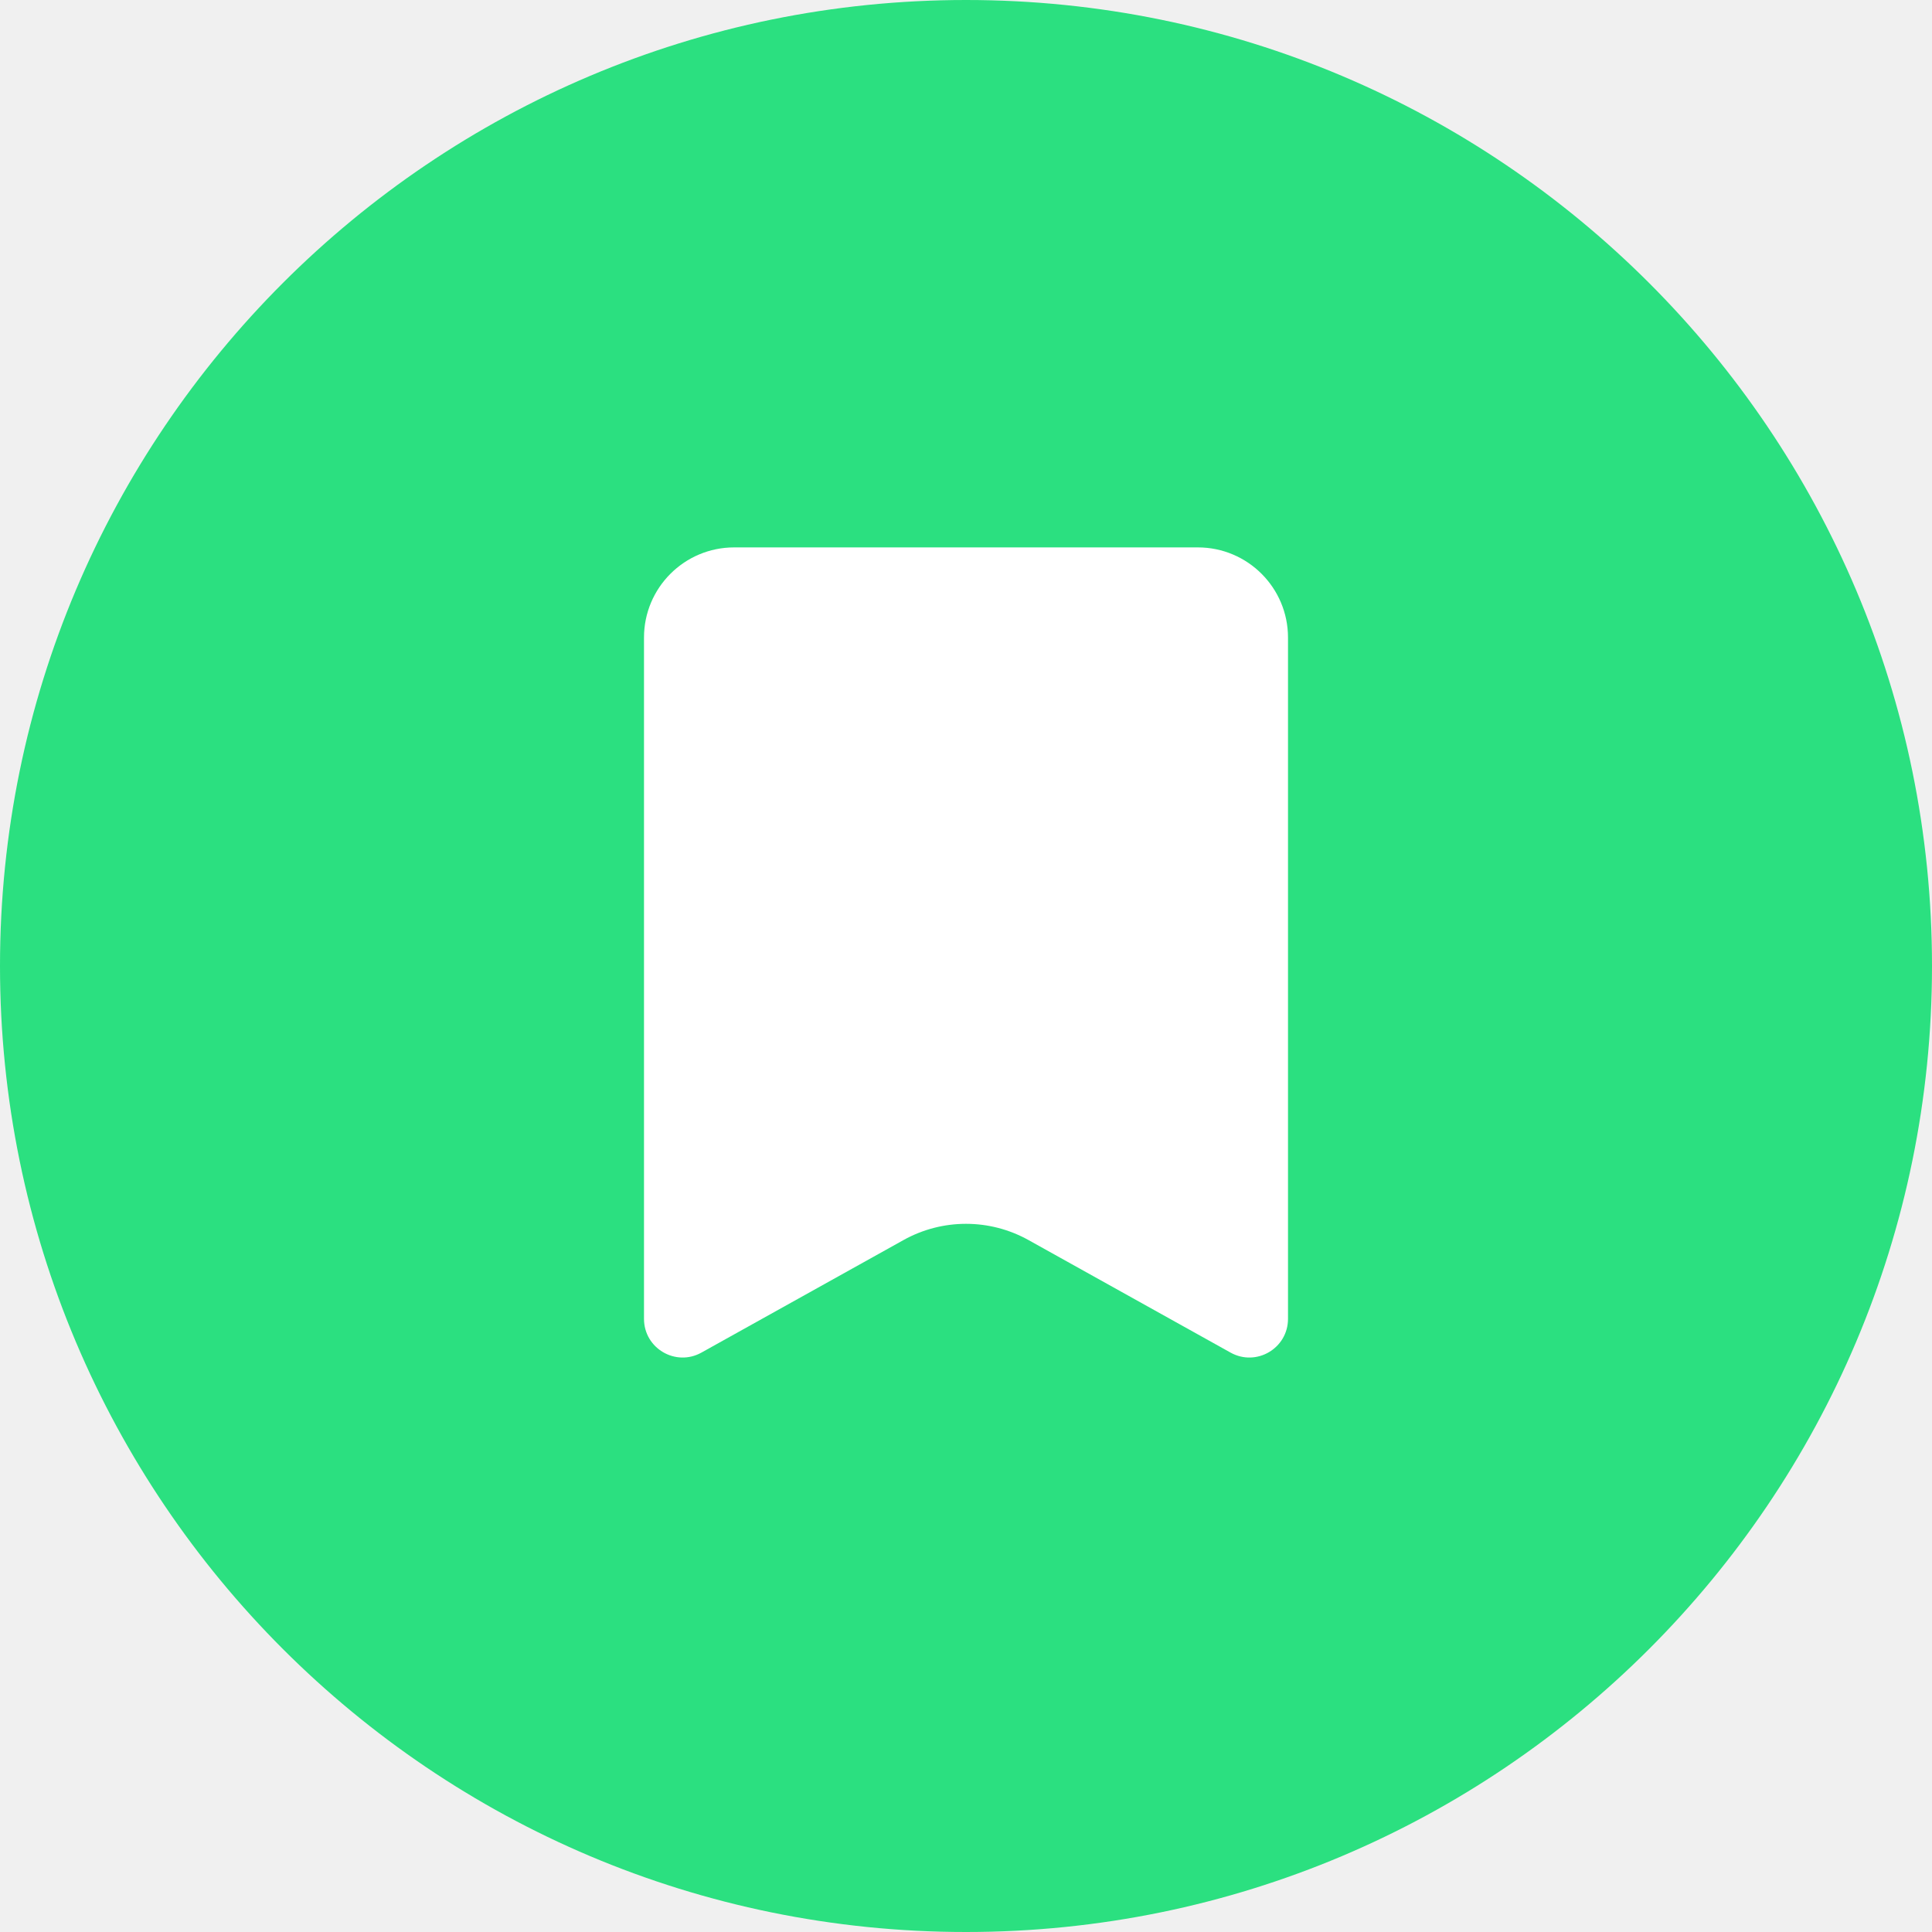
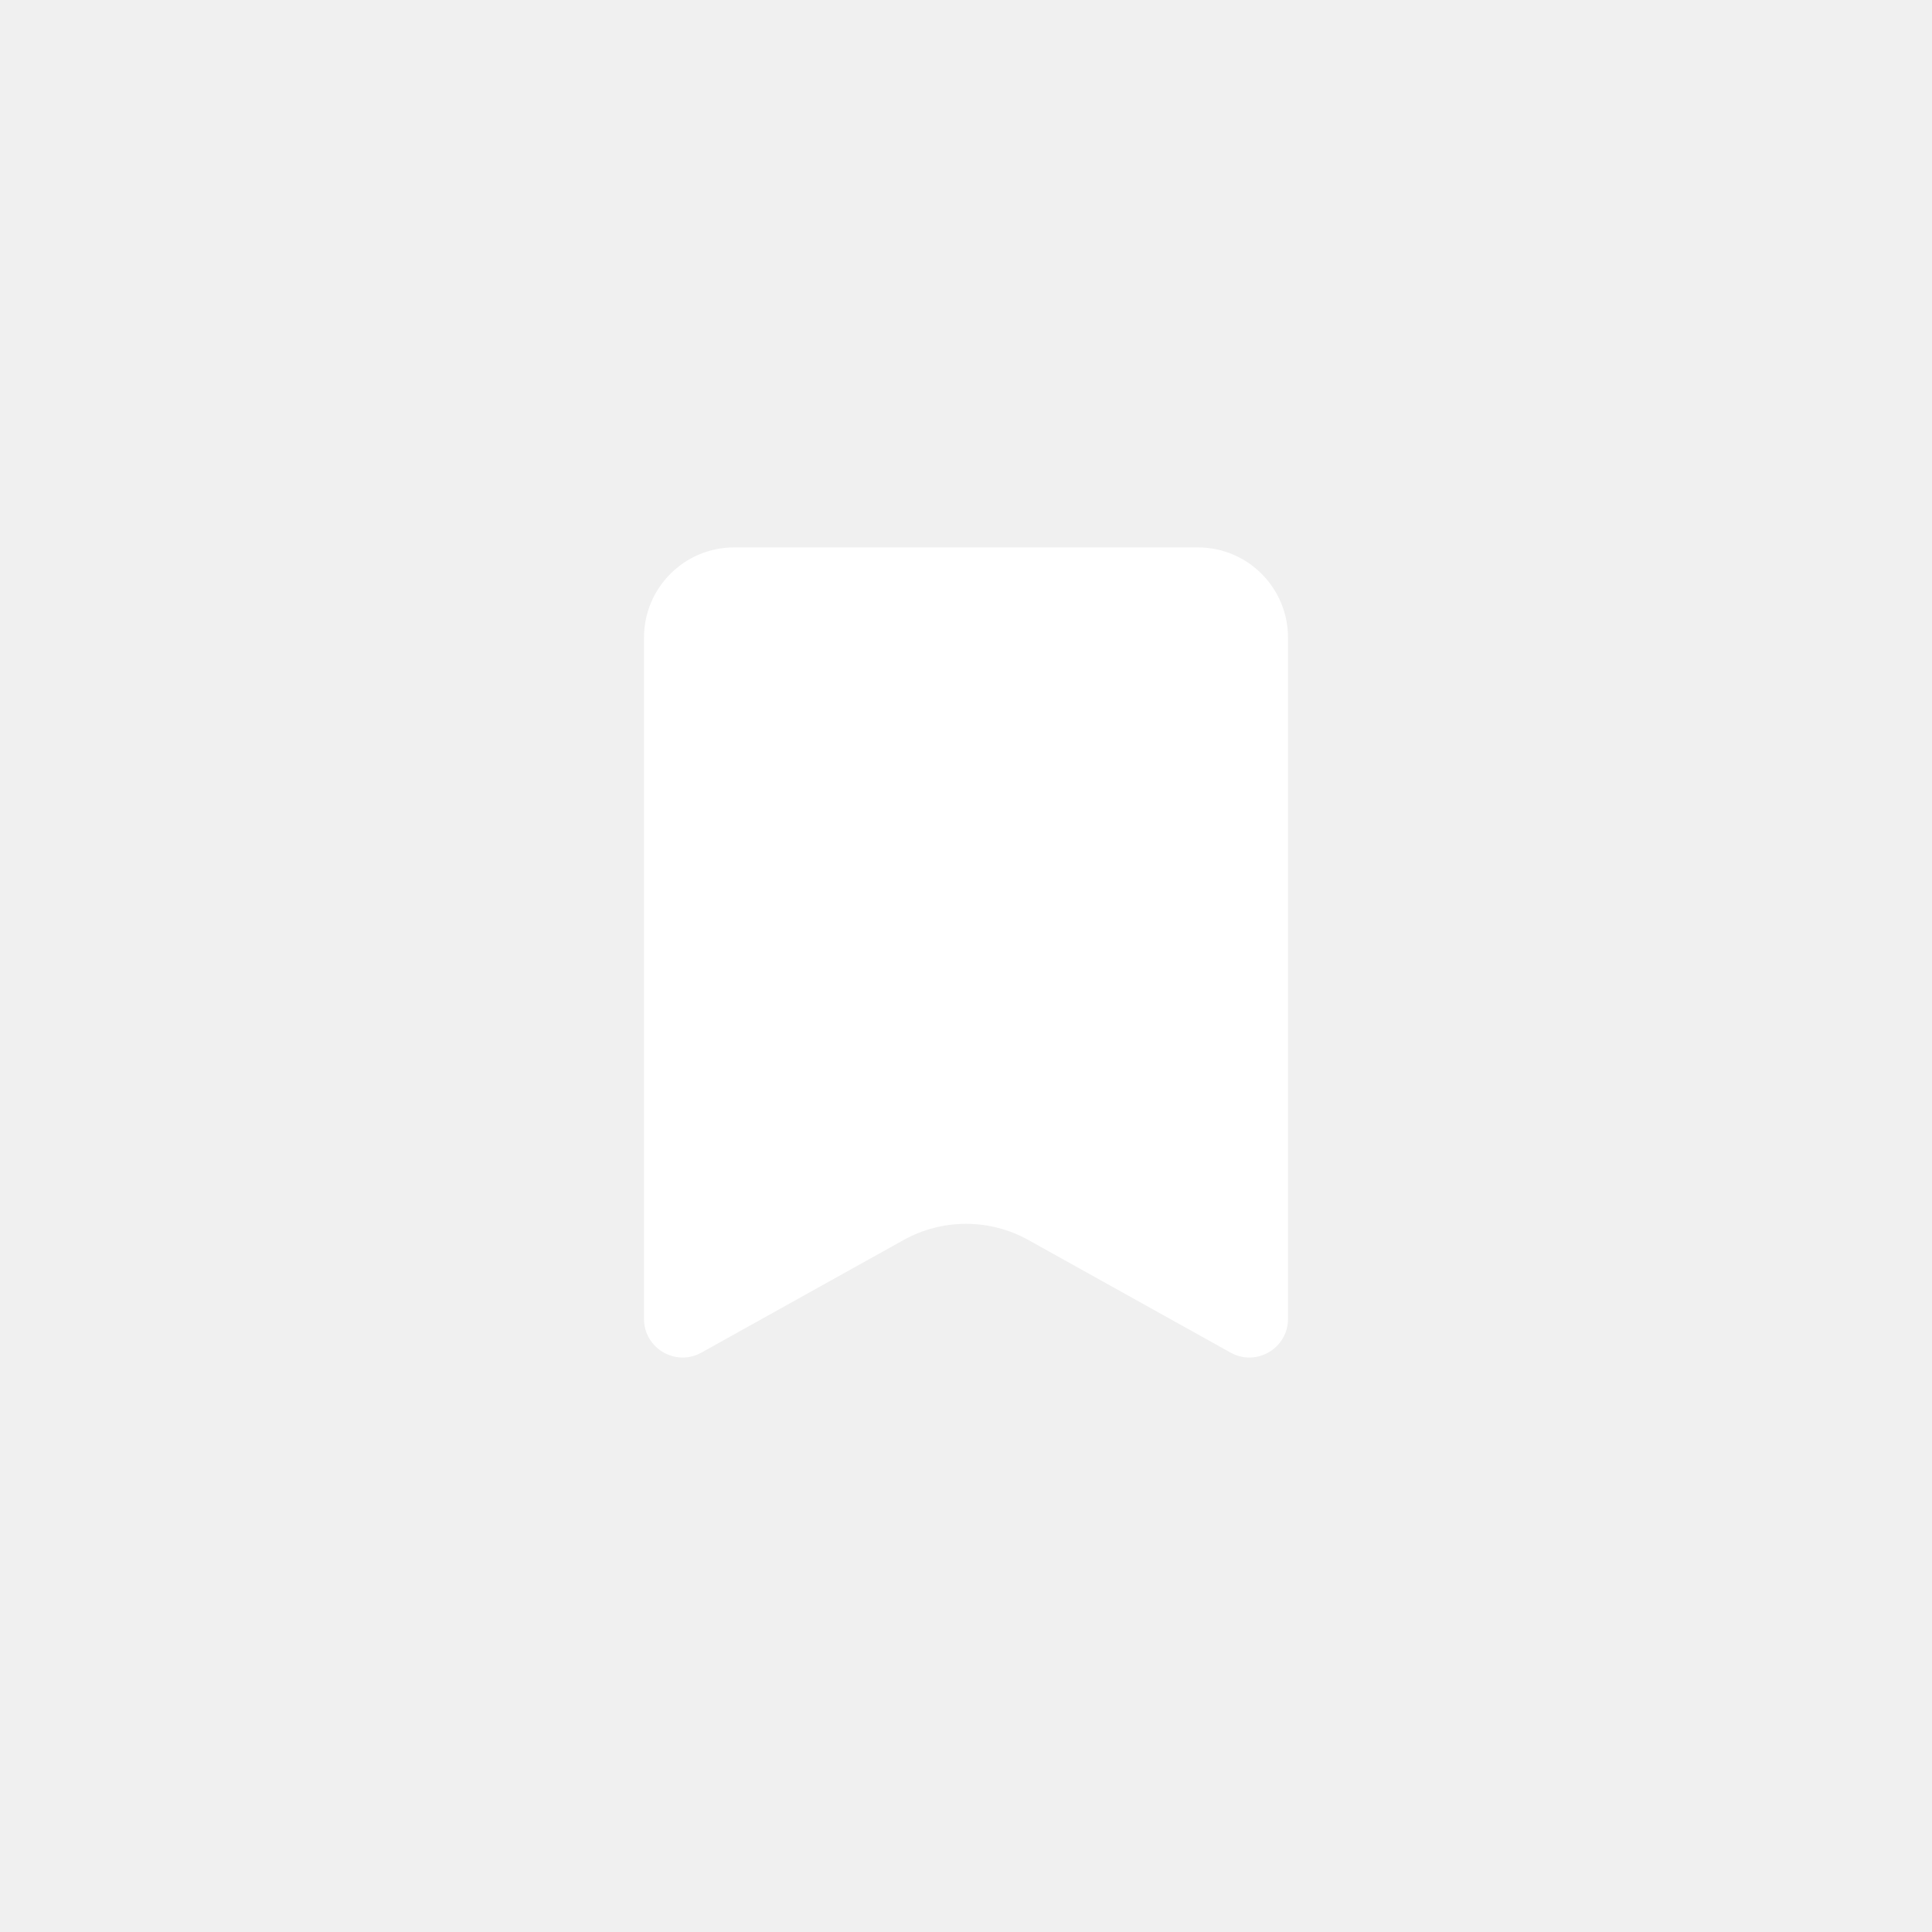
<svg xmlns="http://www.w3.org/2000/svg" width="30" height="30" viewBox="0 0 30 30" fill="none">
-   <rect width="30" height="30" rx="15" fill="#2BE080" />
+   <rect width="30" height="30" rx="15" fill="none" />
  <path d="M10 9.9C10 9.127 10.627 8.5 11.4 8.5H18.6C19.373 8.5 20 9.127 20 9.9V20.479C20 20.937 19.508 21.226 19.108 21.003L15.973 19.257C15.368 18.919 14.632 18.919 14.027 19.257L10.892 21.003C10.492 21.226 10 20.937 10 20.479V9.9Z" fill="white" />
</svg>
